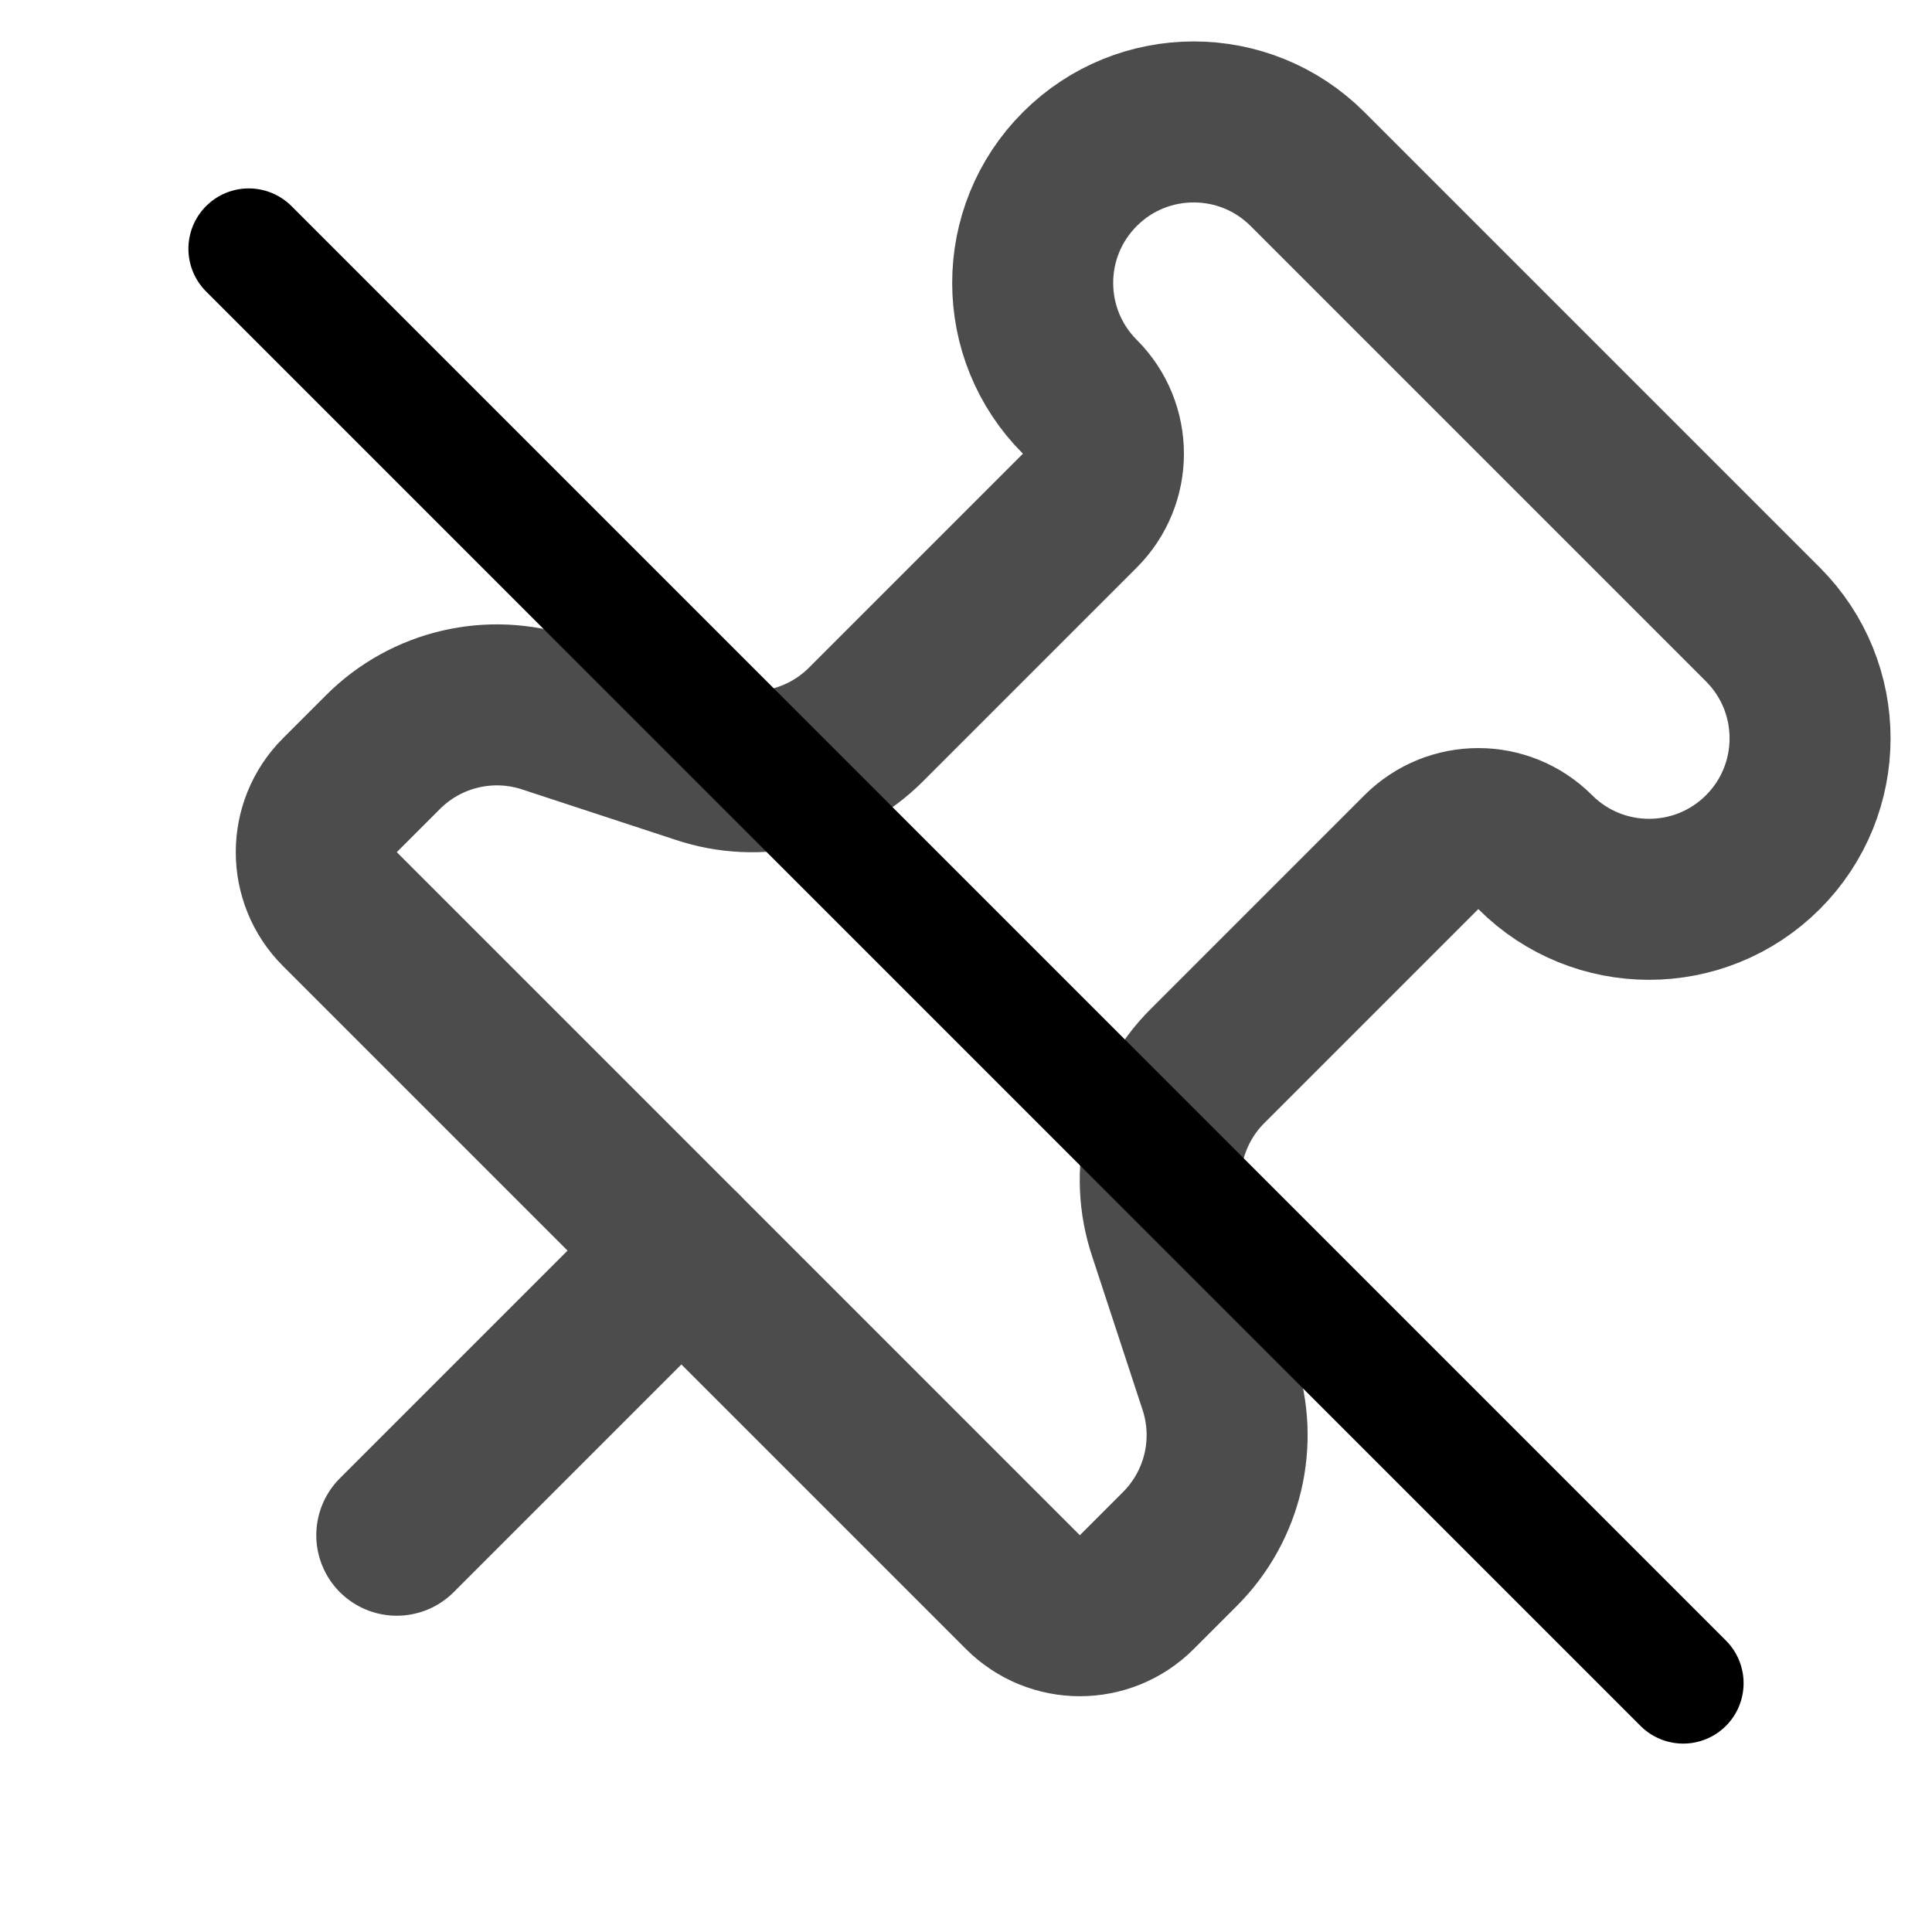
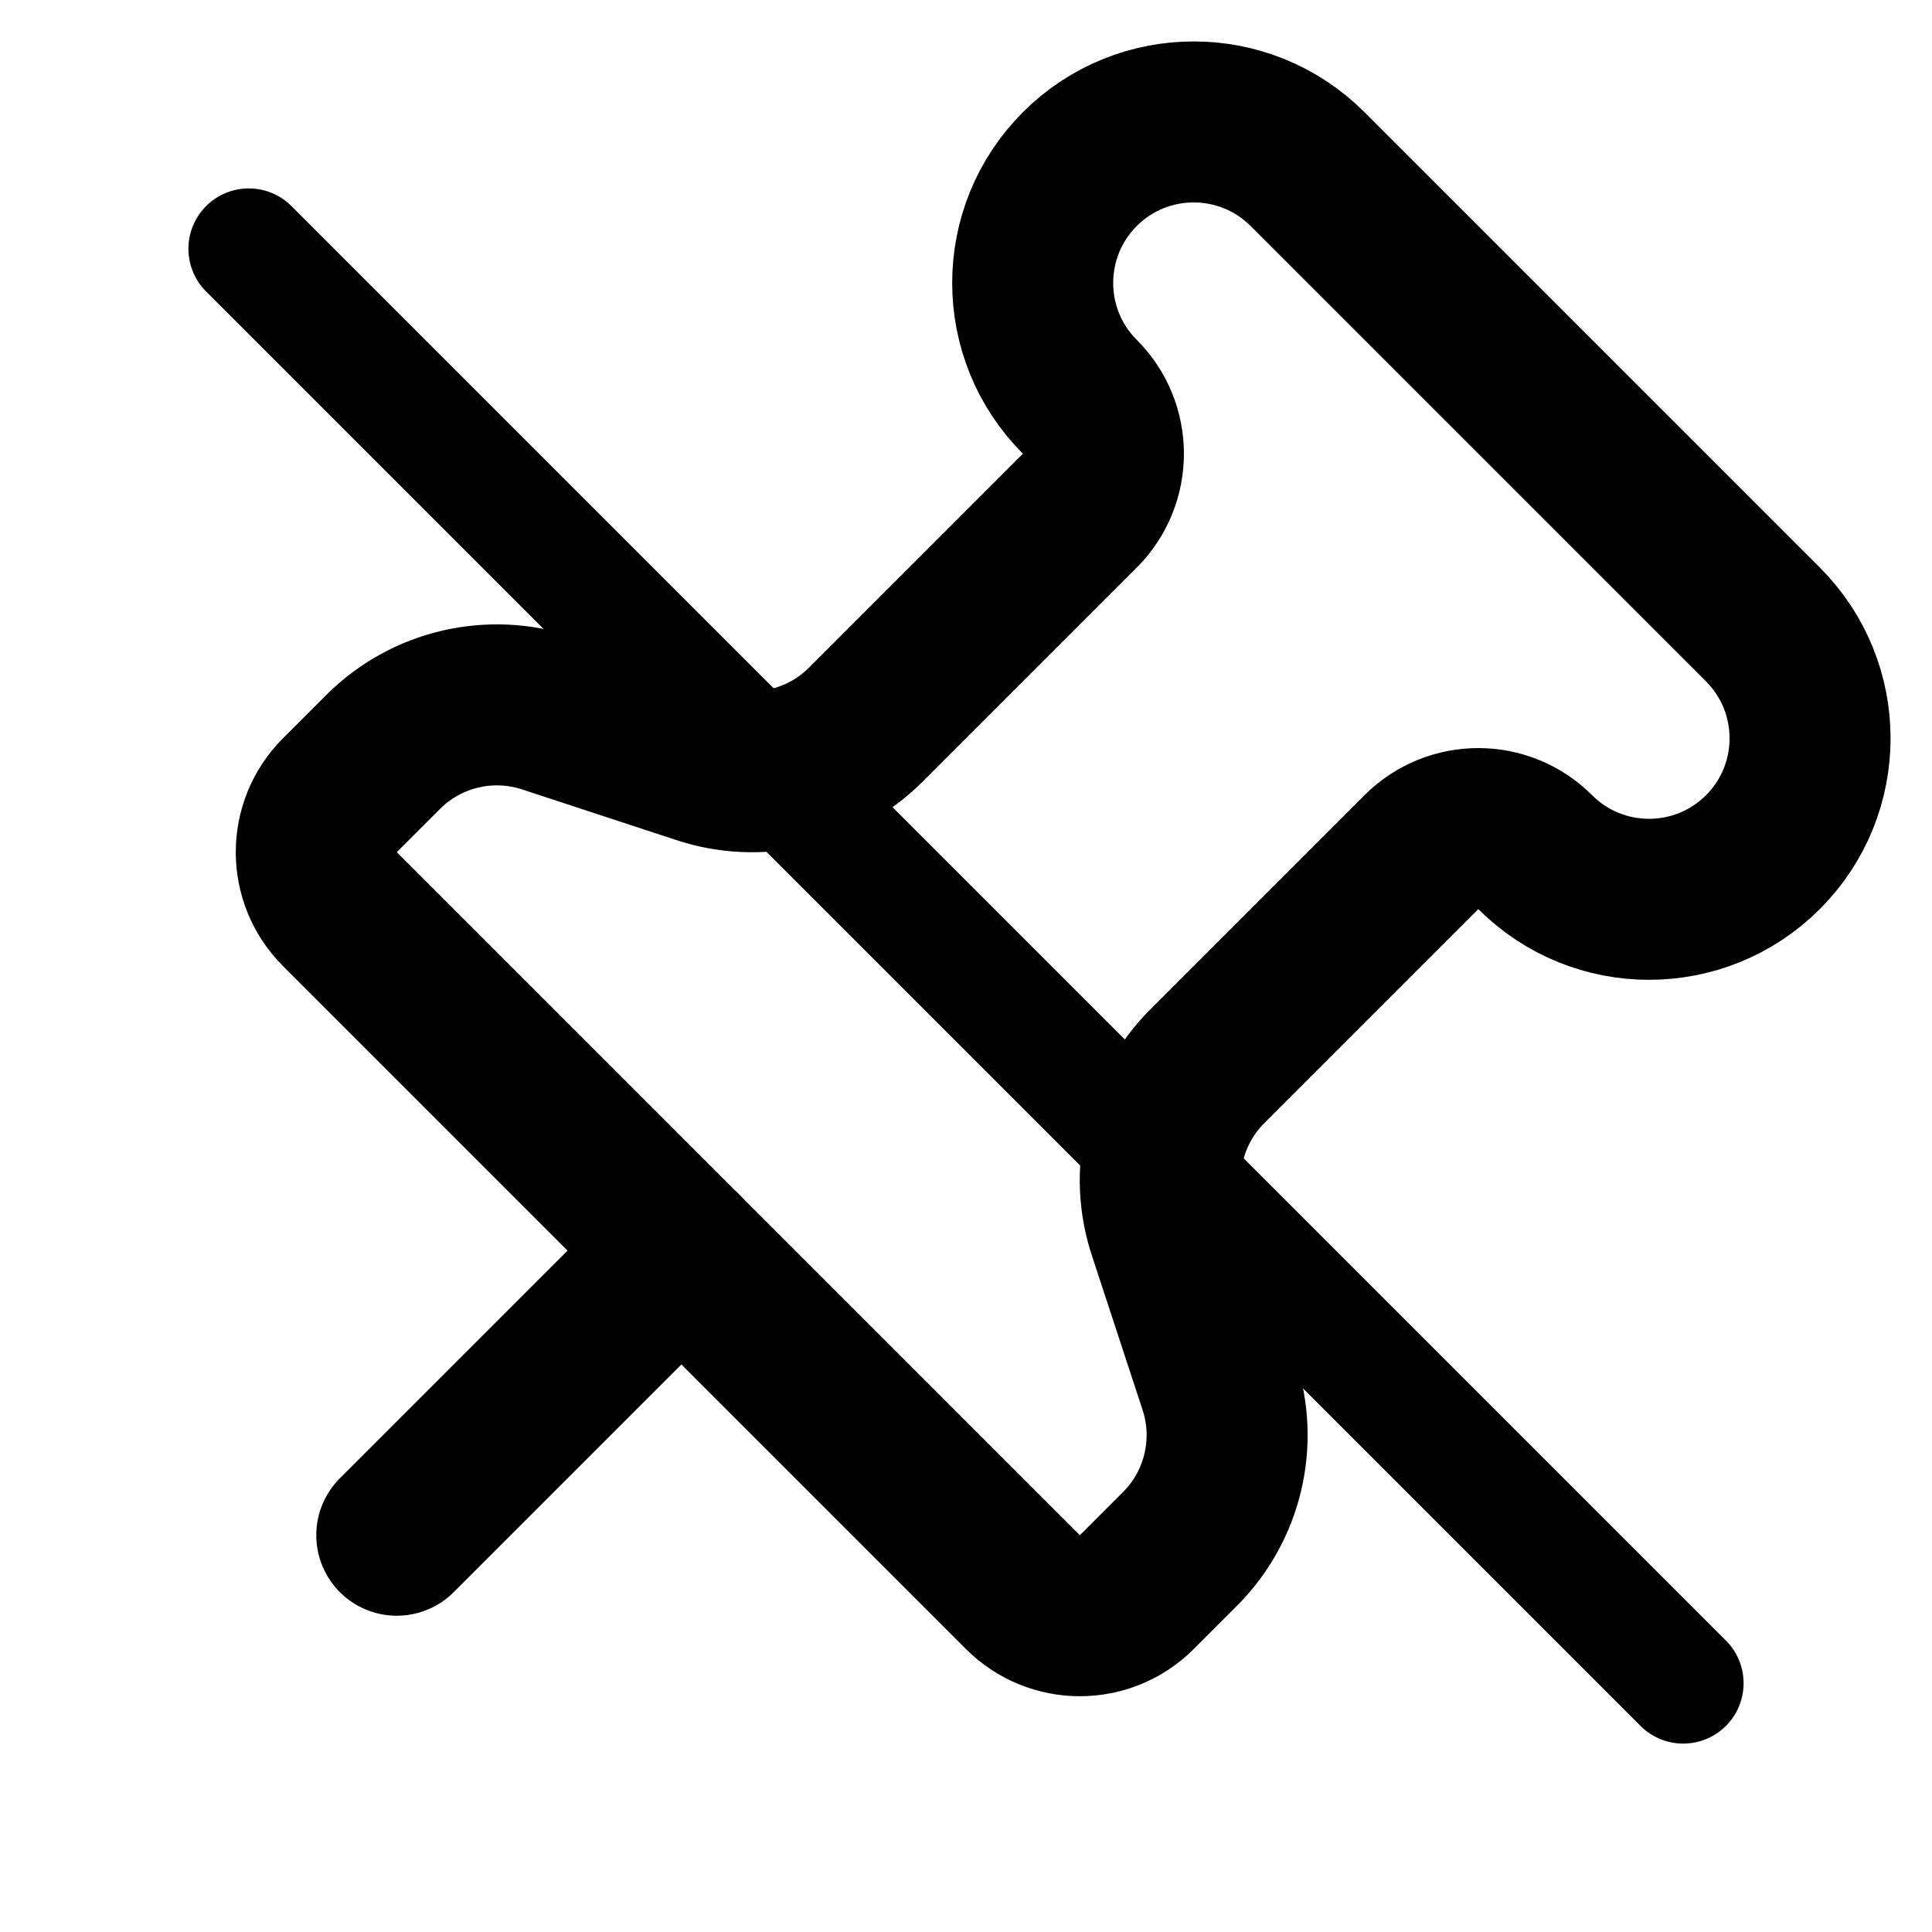
- <svg xmlns="http://www.w3.org/2000/svg" width="24" height="24" viewBox="0 0 24 24" fill="none" stroke="currentColor" stroke-width="2" stroke-linecap="round" stroke-linejoin="round">
-   <g transform="rotate(45 12 12)" opacity="0.7">
+ <svg xmlns="http://www.w3.org/2000/svg" width="24" height="24" viewBox="0 0 24 24" fill="none" stroke="black" stroke-width="2" stroke-linecap="round" stroke-linejoin="round">
+   <g transform="rotate(45 12 12)">
    <path d="M12 17v5" />
    <path d="M9 10.76a2 2 0 0 1-1.11 1.79l-1.78.9A2 2 0 0 0 5 15.24V16a1 1 0 0 0 1 1h12a1 1 0 0 0 1-1v-.76a2 2 0 0 0-1.11-1.79l-1.78-.9A2 2 0 0 1 15 10.76V7a1 1 0 0 1 1-1 2 2 0 0 0 0-4H8a2 2 0 0 0 0 4 1 1 0 0 1 1 1z" />
  </g>
  <line x1="-0.6" y1="12" x2="24.6" y2="12" transform="rotate(45 12 12)" stroke-width="1.5" />
</svg>
